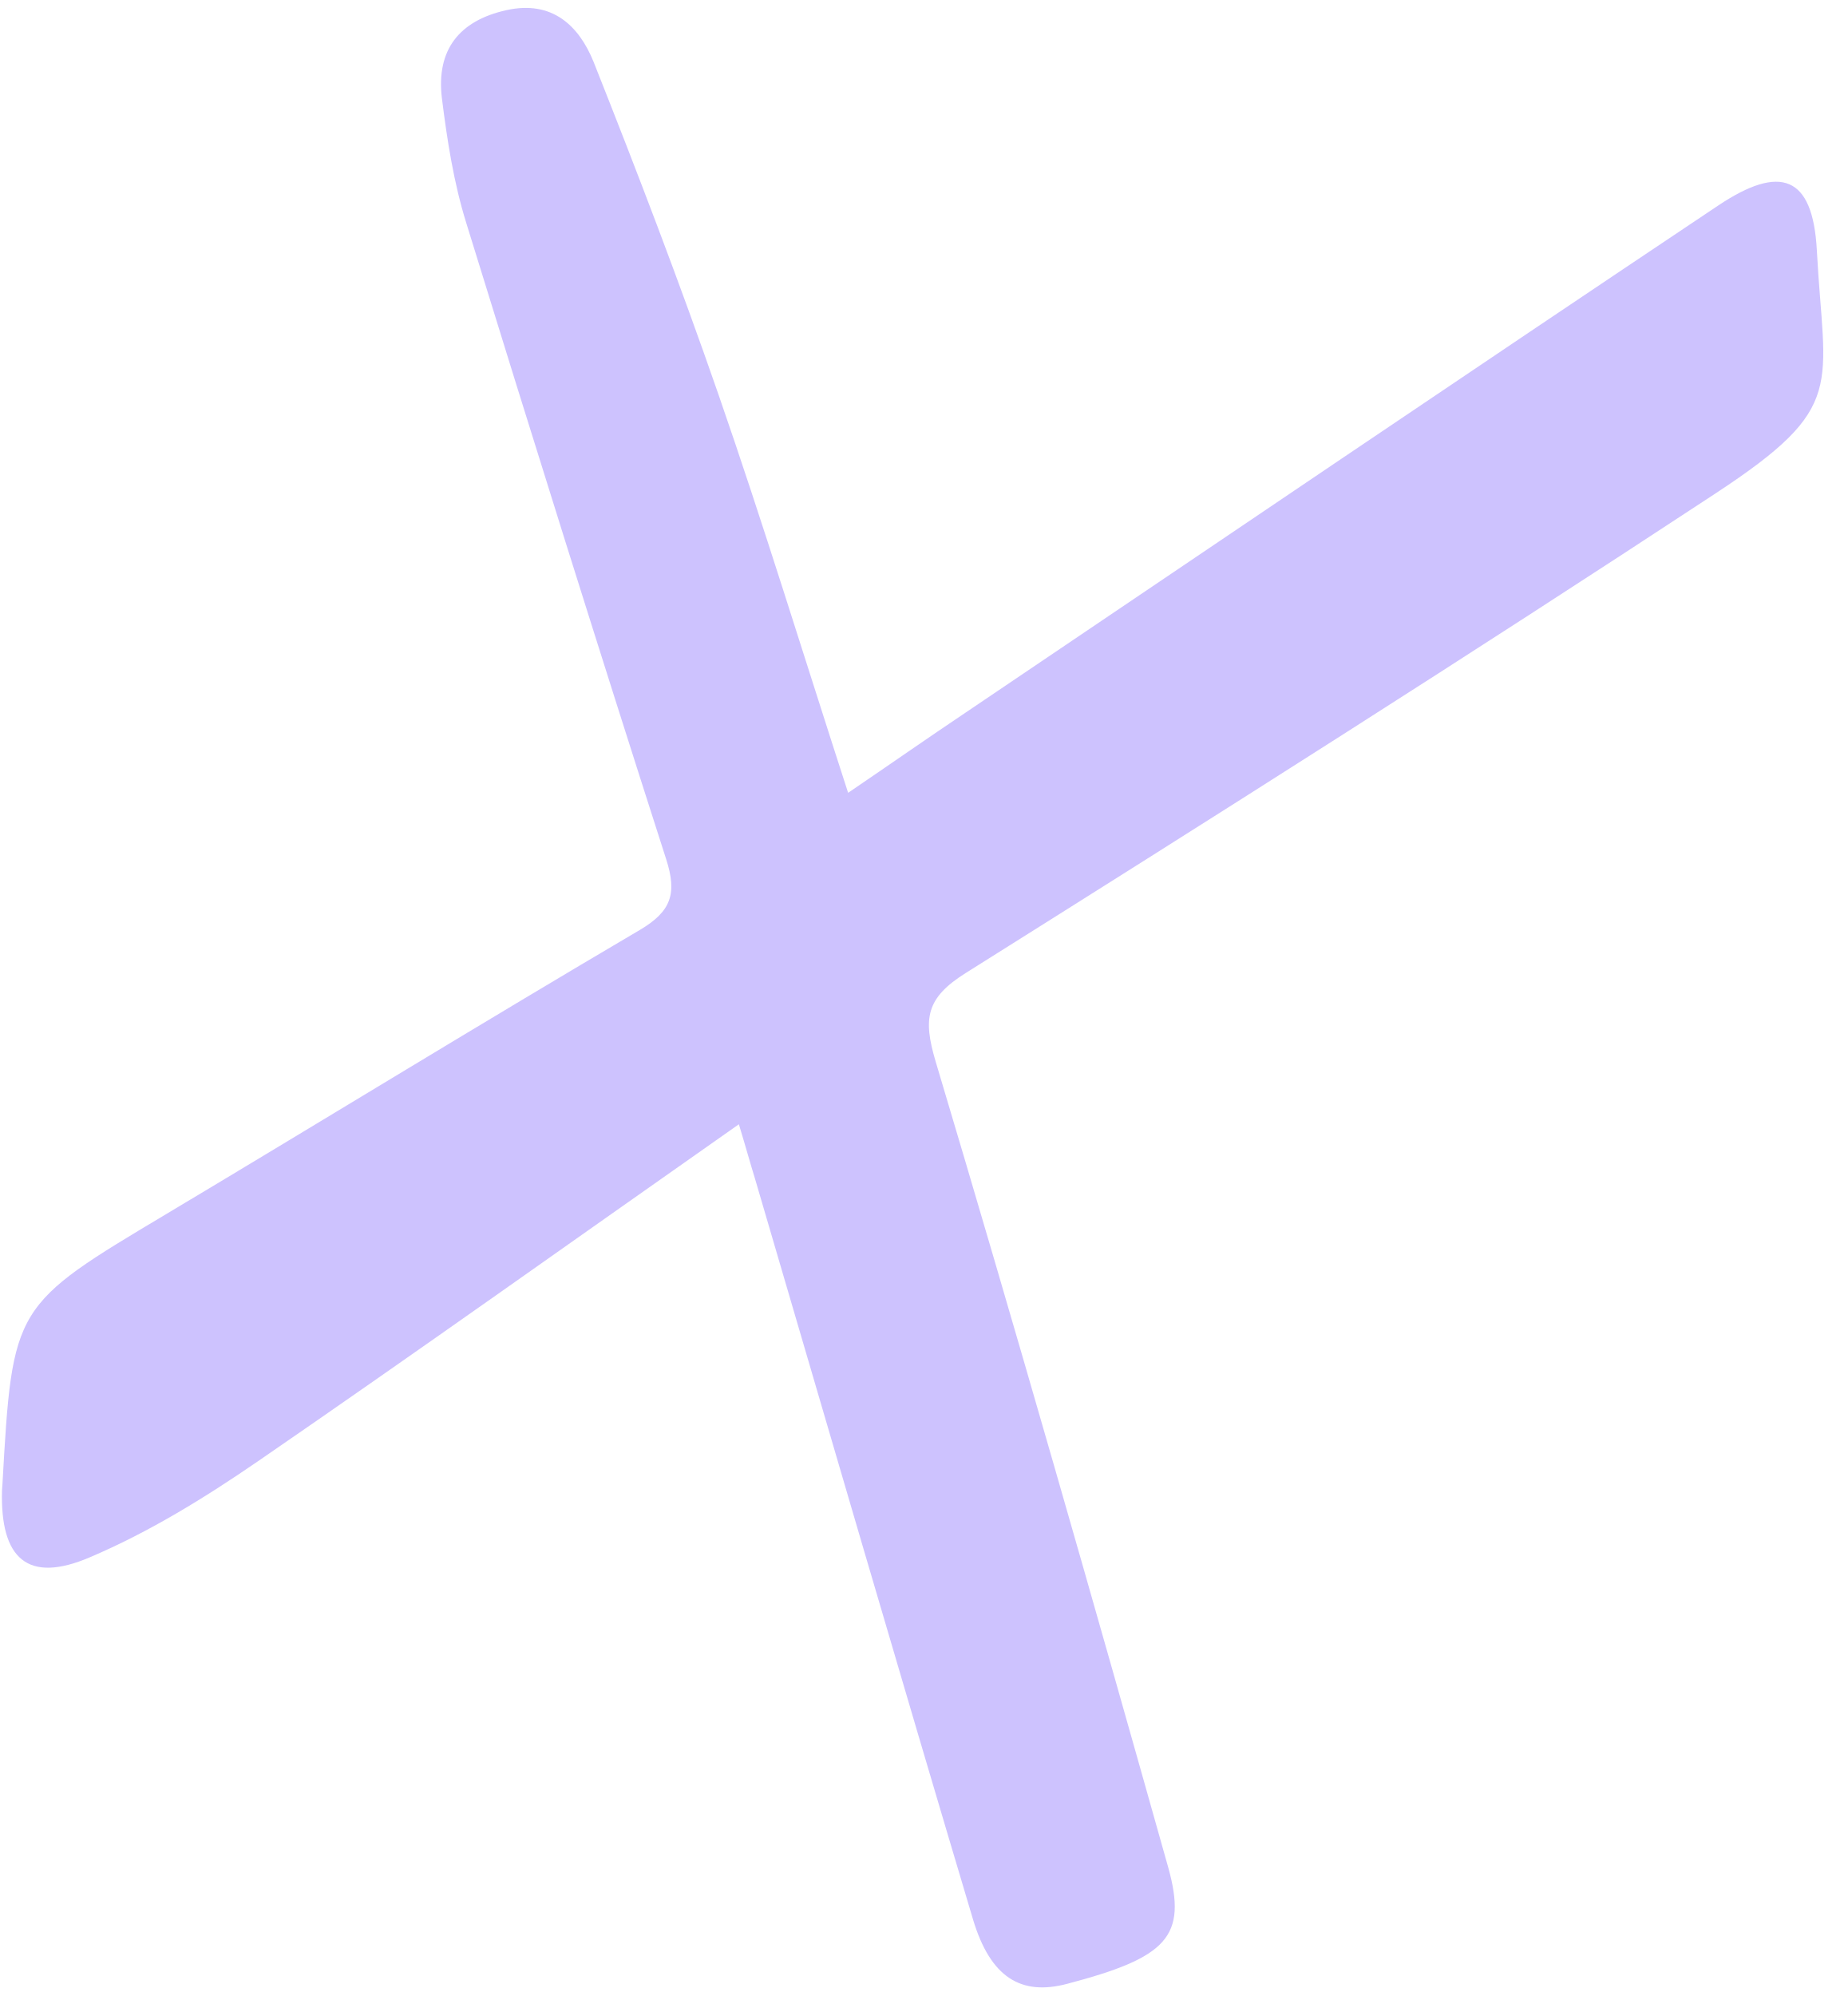
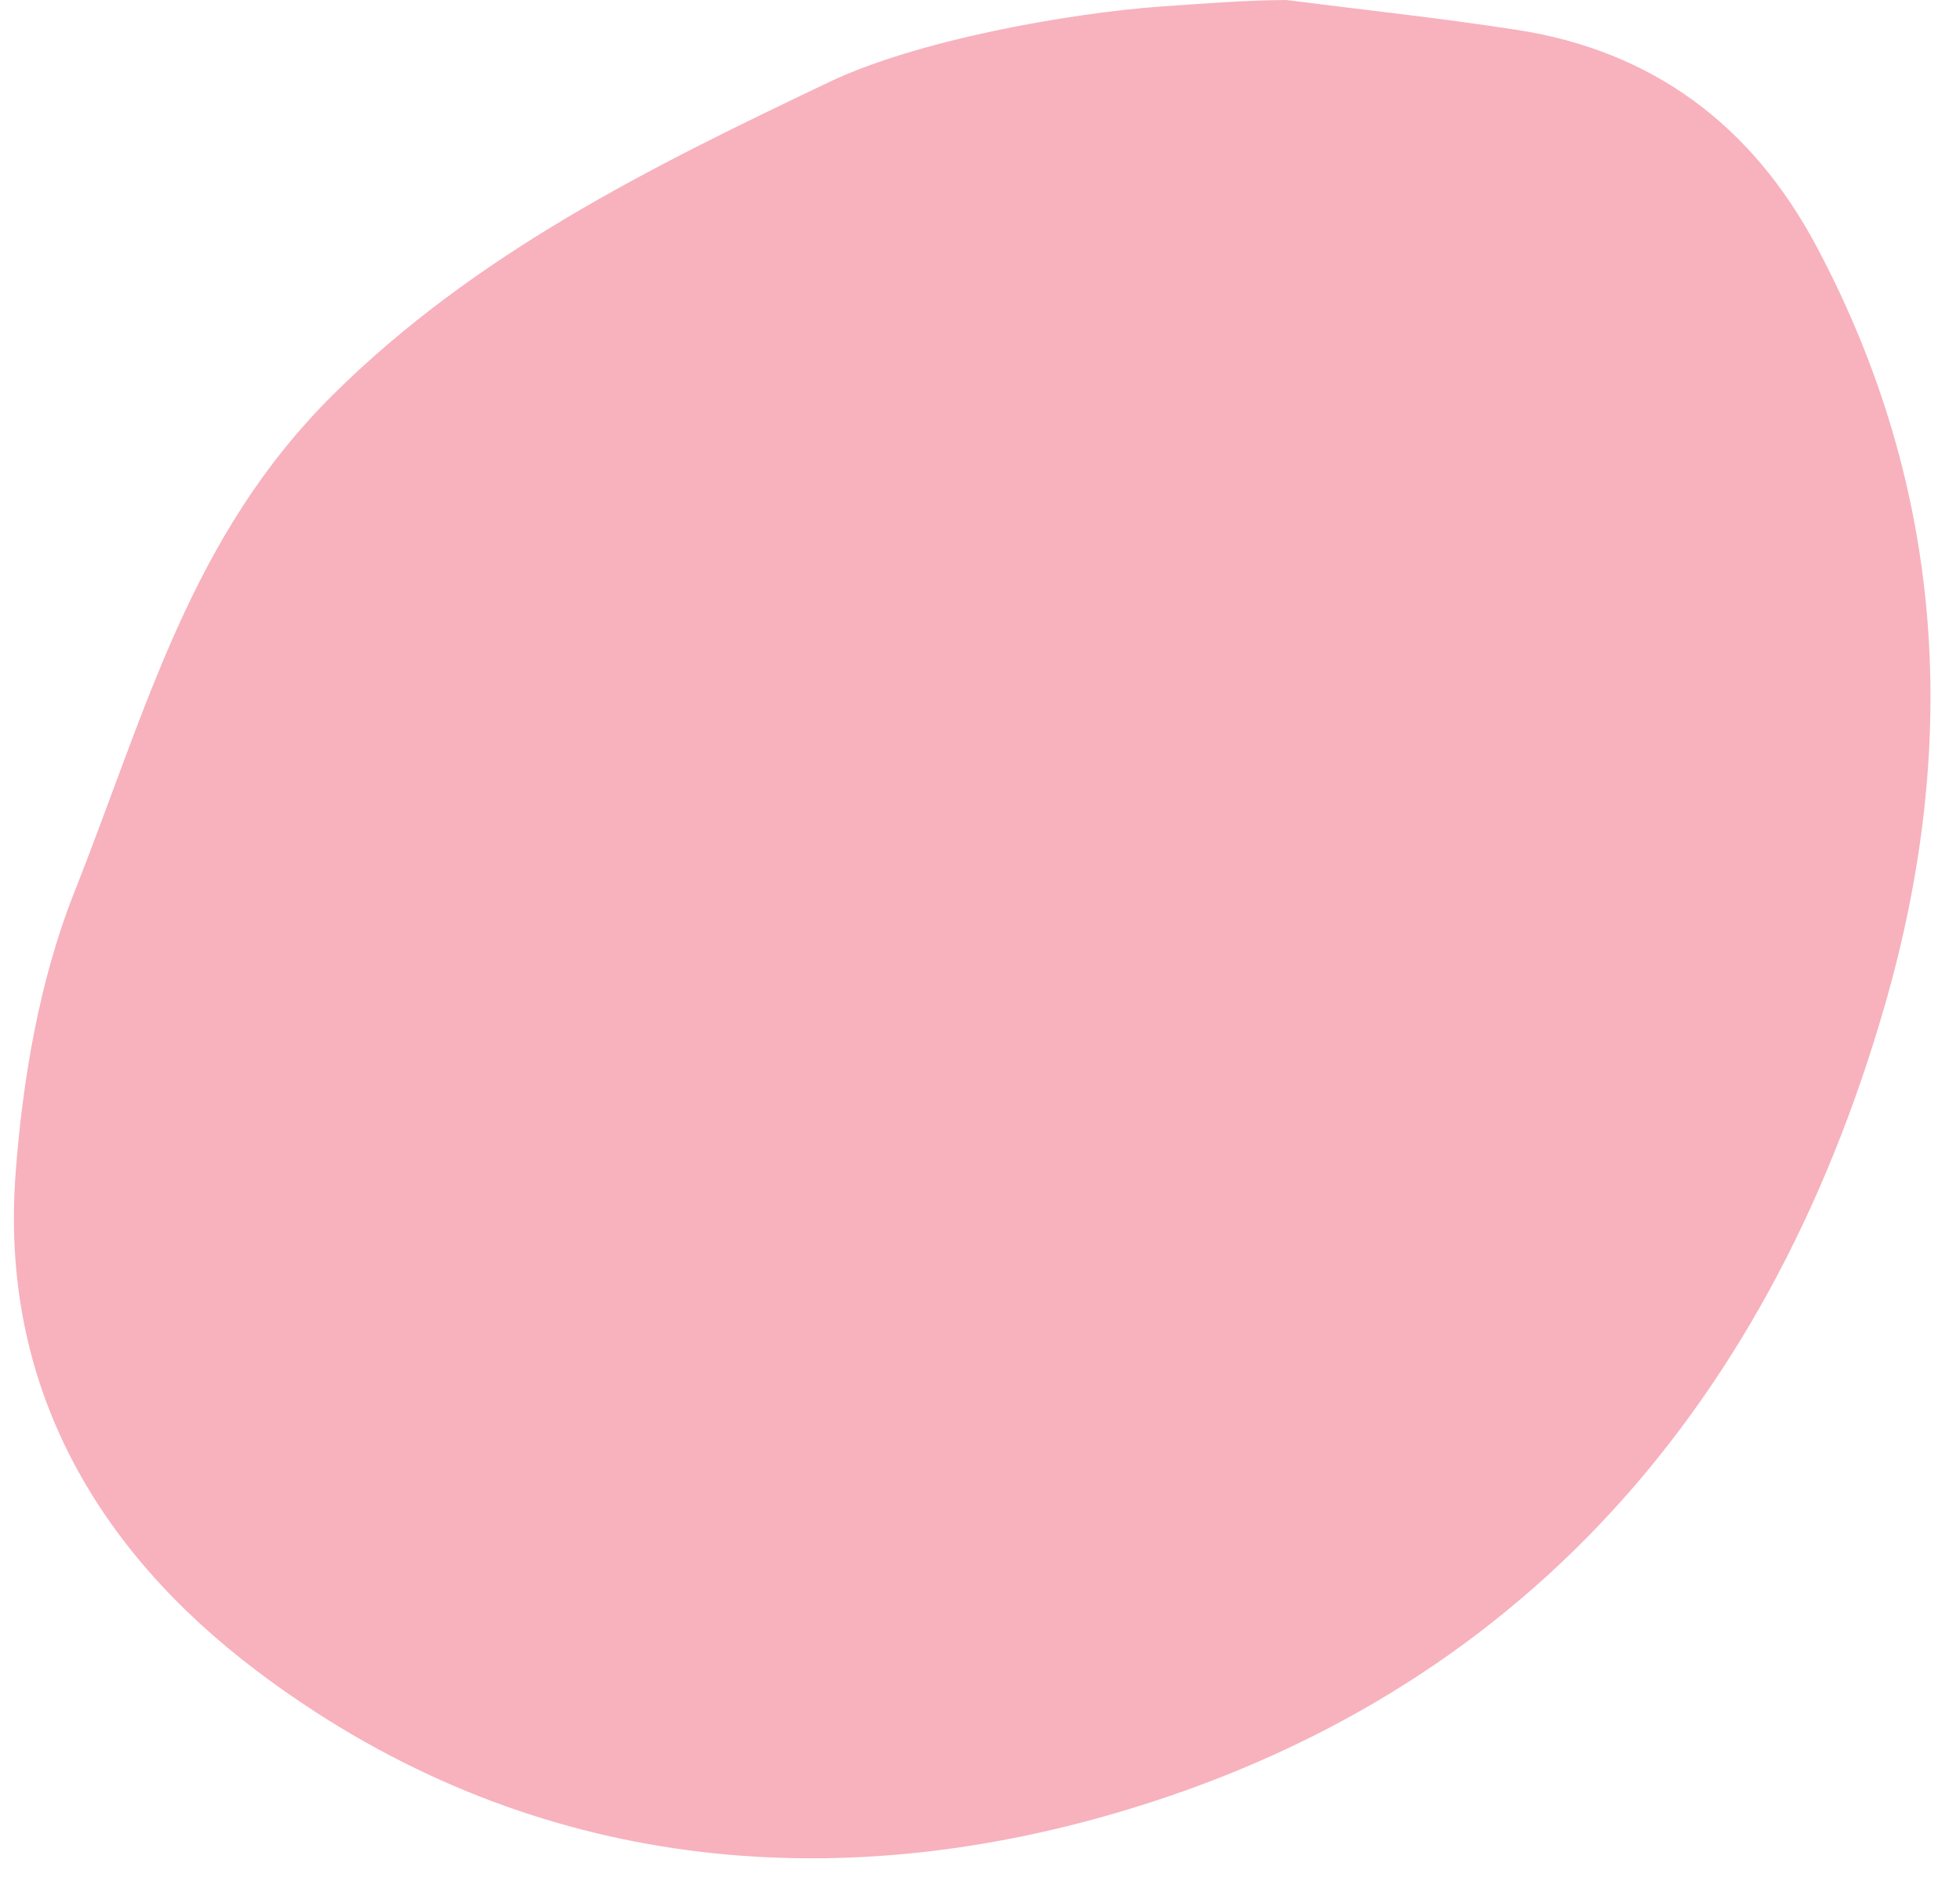
- <svg xmlns="http://www.w3.org/2000/svg" contentScriptType="text/ecmascript" fill="#000000" width="456.7" zoomAndPan="magnify" contentStyleType="text/css" viewBox="-0.5 -1.9 456.7 493.2" height="493.2" preserveAspectRatio="xMidYMid meet" version="1">
+ <svg xmlns="http://www.w3.org/2000/svg" contentScriptType="text/ecmascript" fill="#000000" width="757.4" zoomAndPan="magnify" contentStyleType="text/css" viewBox="-5.4 0.0 757.4 733.6" height="733.6" preserveAspectRatio="xMidYMid meet" version="1">
  <g id="change1_1">
-     <path fill="#cdc2fe" d="M182.1,275.9c-40.9,28.7-79.6,56.3-118.9,83.3c-13.1,9-26.9,17.5-41.5,23.7C6.3,389.5-0.5,383.2,0,366.3 c0-0.5,0.1-0.9,0.1-1.4c2.5-44.3,2.6-44.2,40.8-67c39-23.3,77.6-47,116.7-70c7.8-4.6,9.3-9,6.5-17.6 c-16.8-52.3-33.2-104.7-49.4-157.2c-3.1-10-4.7-20.4-6-30.8c-1.4-11.8,4.2-19.1,16-21.7c11.3-2.5,17.9,3.9,21.5,12.8 c10.8,27.2,21.3,54.6,30.9,82.3c11.1,32,21,64.4,32,98.3c10.3-7,19.6-13.5,29-19.8C300.2,132.3,362,90.4,424.1,48.9 c15.4-10.3,23.4-7.4,24.4,11c1.8,34.1,7.7,38.6-25,60.1c-61.3,40.3-123.2,79.5-185.3,118.5c-9.9,6.2-10.6,11.3-7.5,21.8 c19.8,66.2,38.8,132.7,57.5,199.2c4.8,17.2-0.3,22.3-25,28.8c-11.4,3-18.9-1.6-23.2-15.8c-18.2-61-36-122.1-53.9-183.1 C184.9,285.5,183.8,281.5,182.1,275.9z" />
+     <path fill="#f7b2bd" d="M491.6,0c29.8,3.8,59.8,7,89.5,11.6c51.9,8.1,90.4,36.5,115.5,83.7c49.7,93.5,55.4,191.6,26.6,292.3 c-46.2,161.2-147.6,271.9-305,315.1c-112.8,30.9-226.8,16.8-324.8-57.4c-61.4-46.5-98.8-110-92.8-191.5 c2.7-36.6,9.2-74.7,22.5-108.5c28.5-71.9,45-137.9,100.1-192.7c55.2-54.8,123.2-88.2,191.6-120.8c33.4-16,91.5-26.6,128.6-29.3 C459.3,1.4,475.6,0.1,491.6,0C491.6,0,491.5,0.7,491.6,0z" />
  </g>
</svg>
